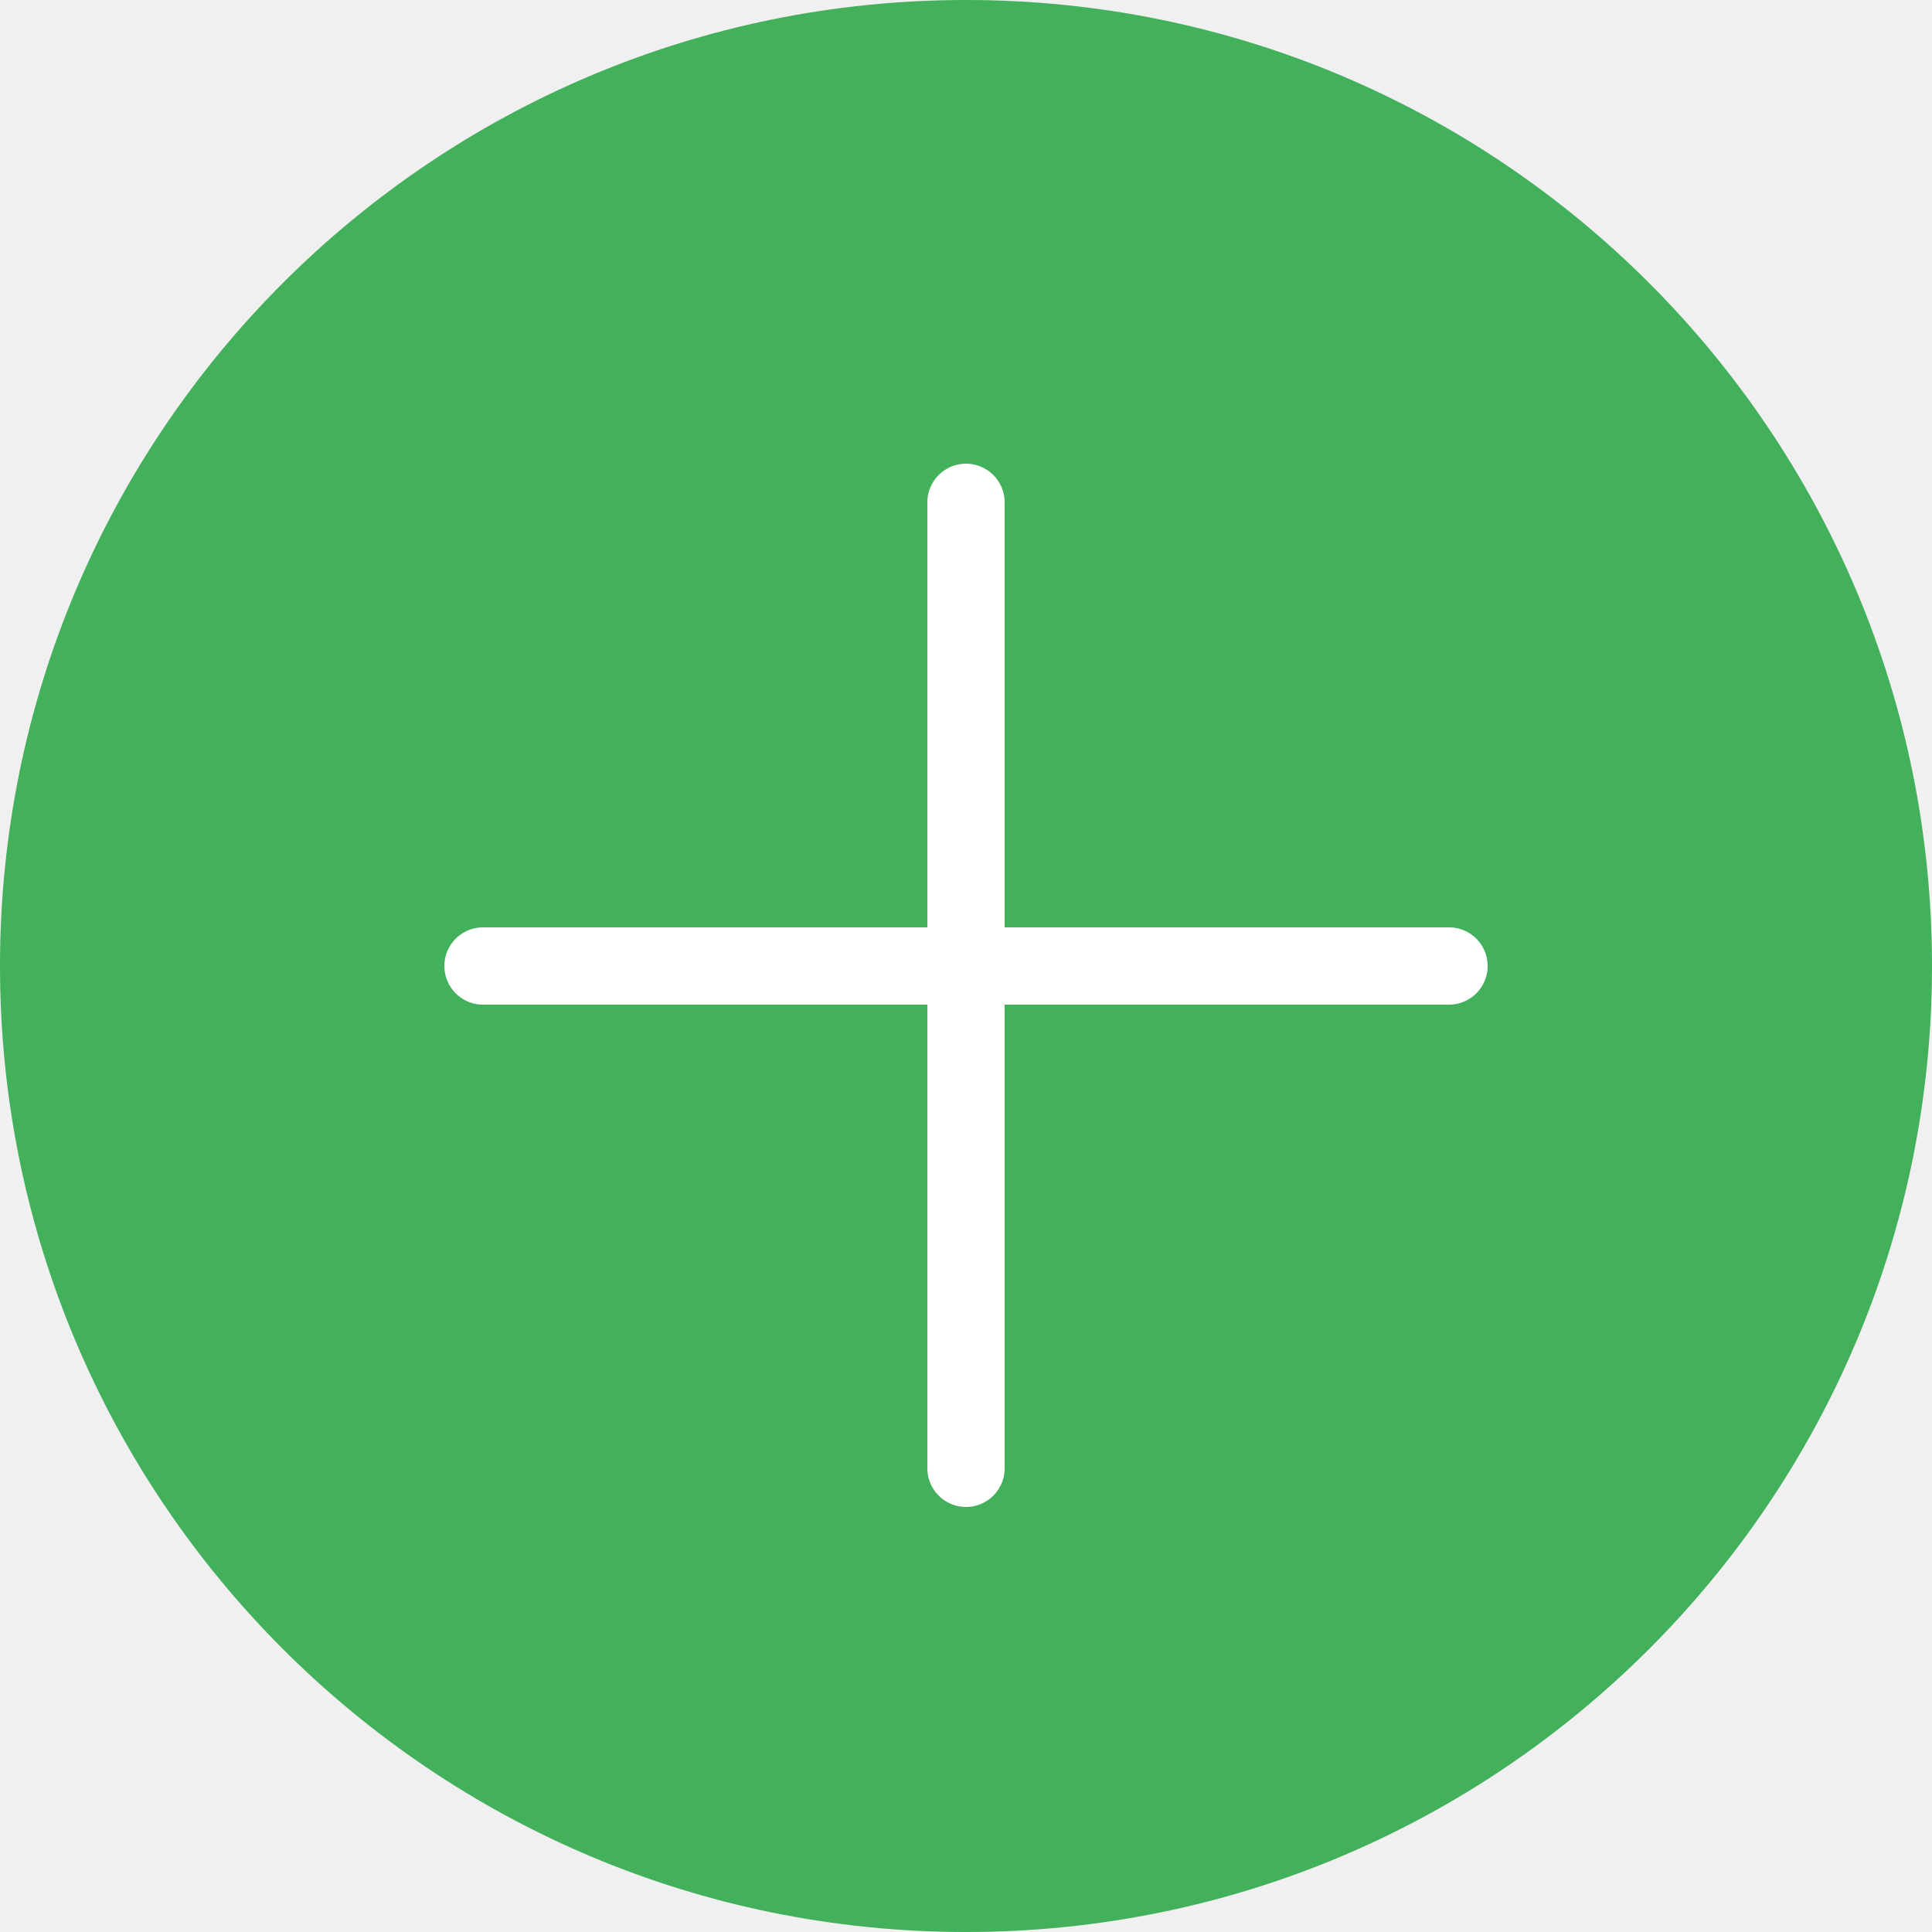
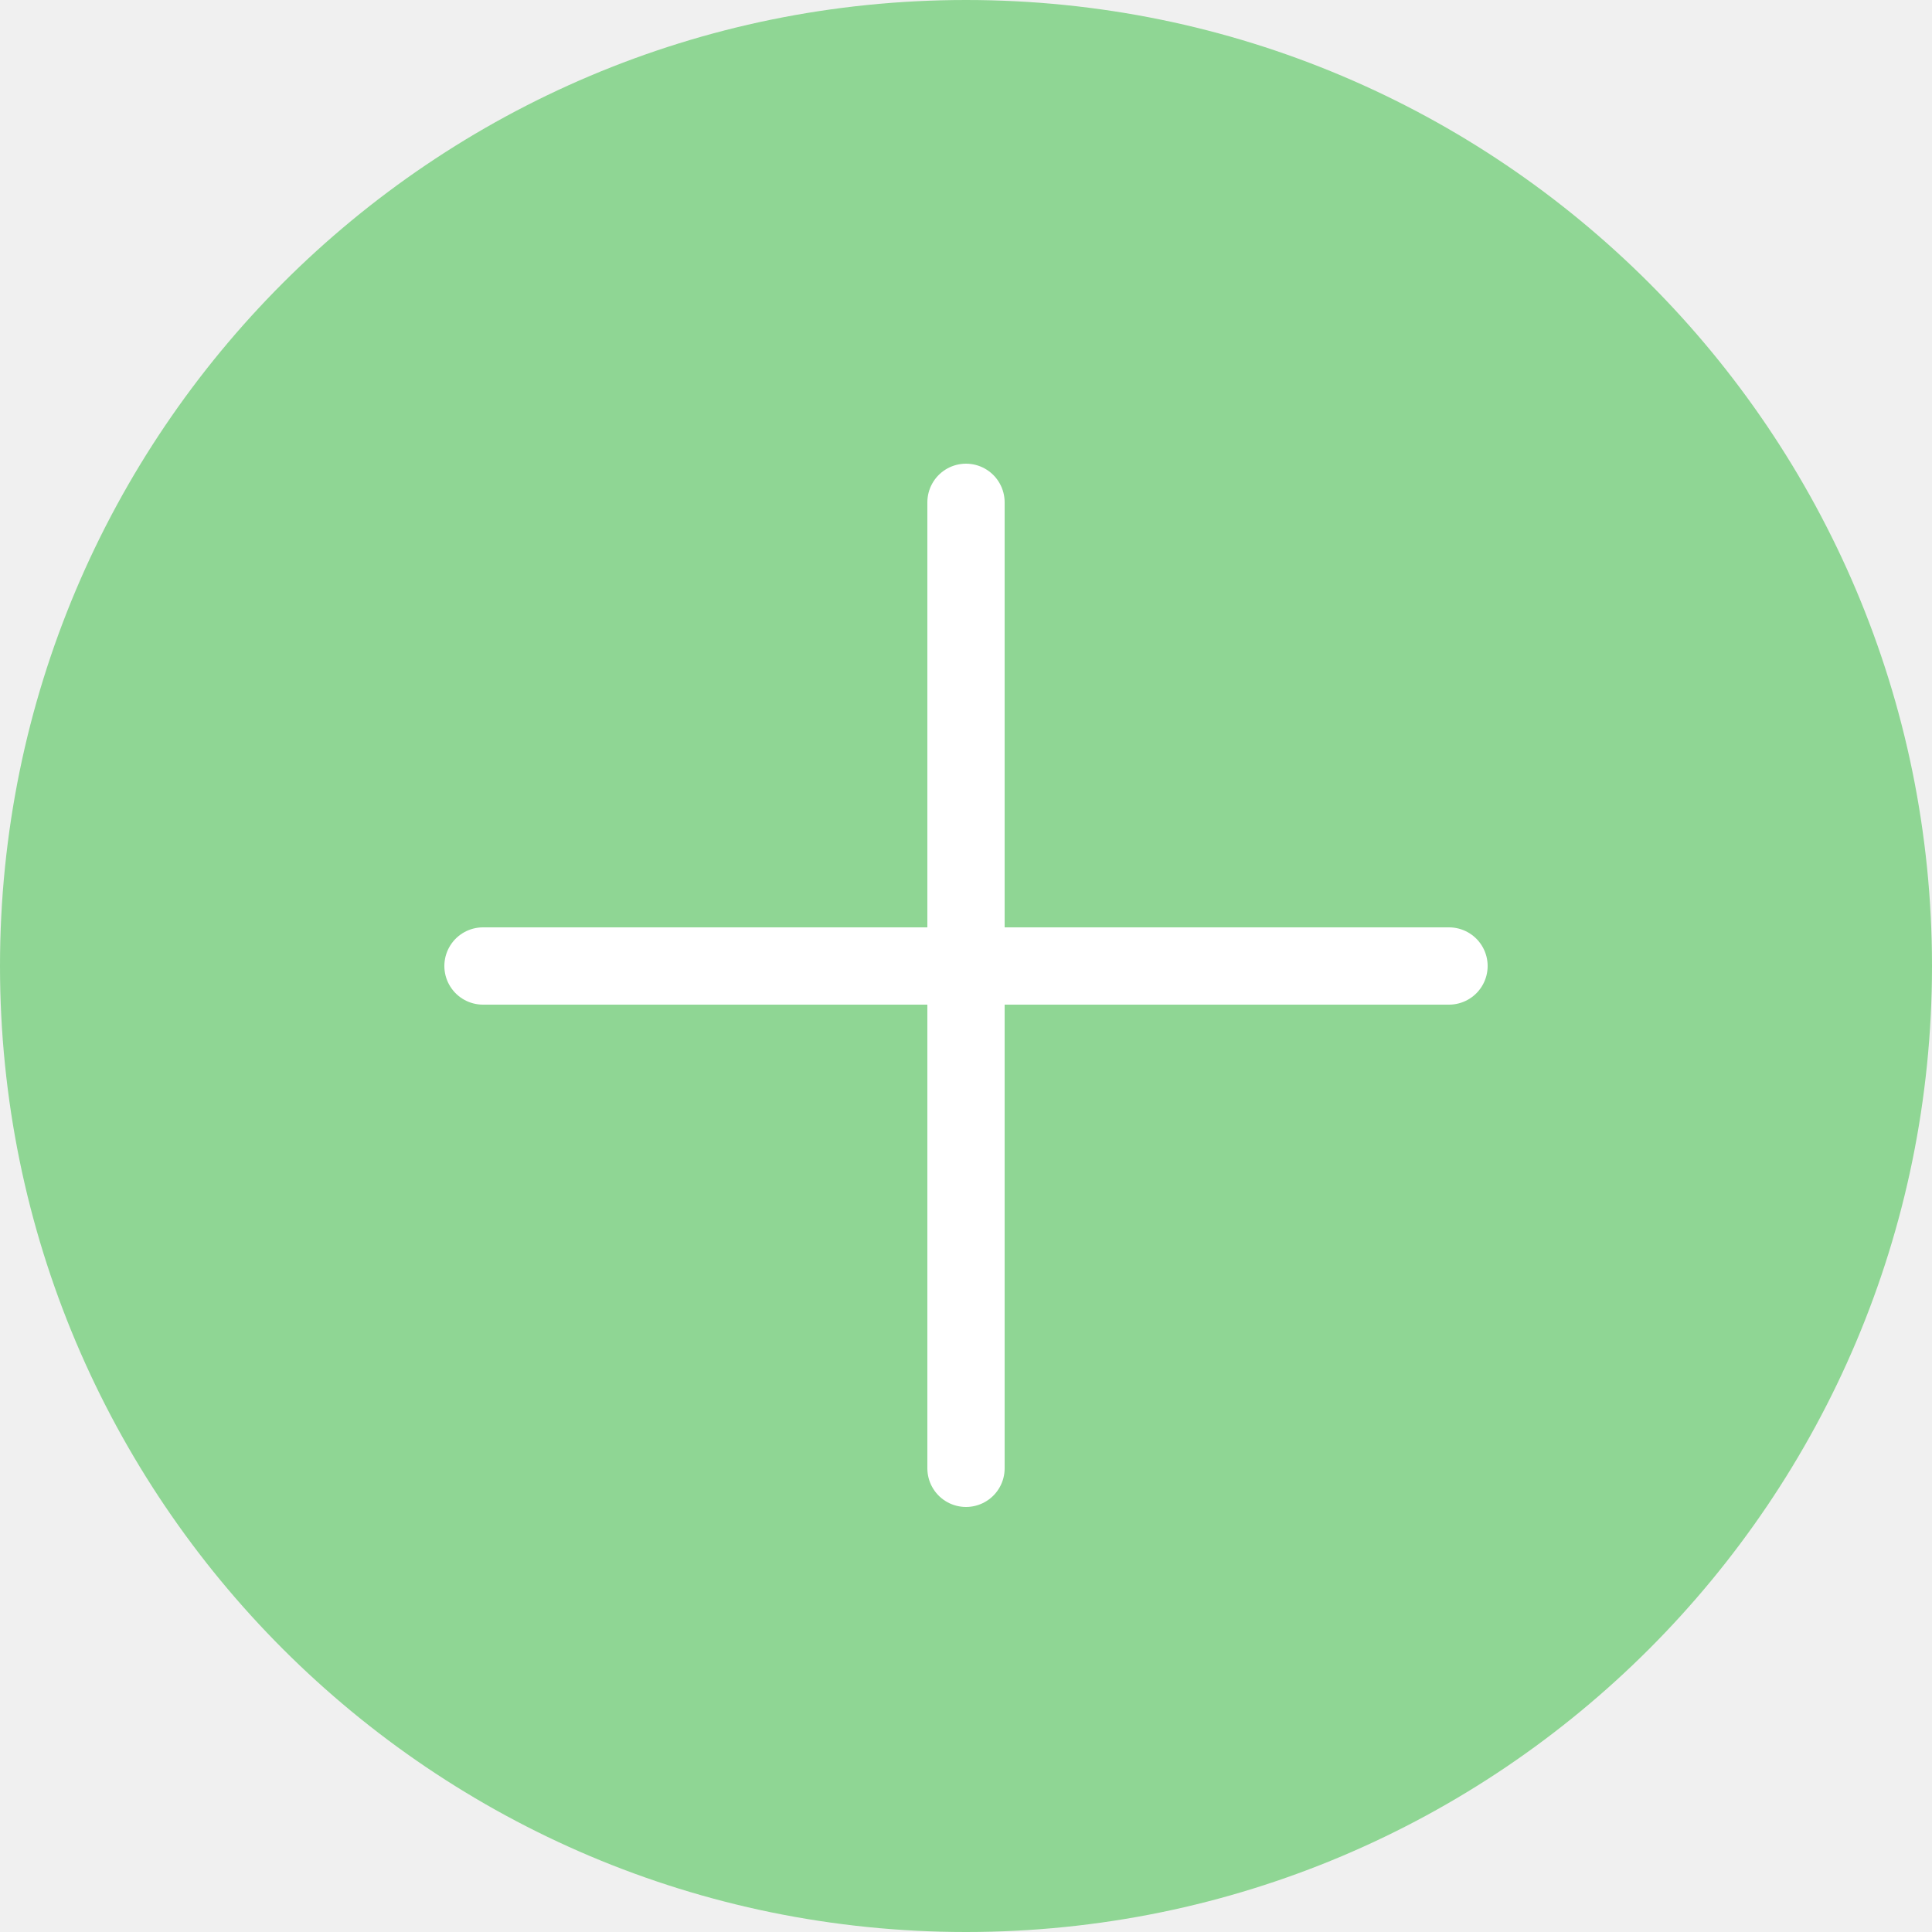
<svg xmlns="http://www.w3.org/2000/svg" version="1.1" id="Capa_1" x="0px" y="0px" viewBox="0 0 50 50" style="enable-background:new 0 0 50 50;" xml:space="preserve">
-   <circle style="fill:#43B05C;" cx="25" cy="25" r="25" />
+   <circle style="fill:#8FD694;" cx="25" cy="25" r="25" />
  <line style="fill:none;stroke:#FFFFFF;stroke-width:2;stroke-linecap:round;stroke-linejoin:round;stroke-miterlimit:10;" x1="25" y1="13" x2="25" y2="38" />
  <line style="fill:none;stroke:#FFFFFF;stroke-width:2;stroke-linecap:round;stroke-linejoin:round;stroke-miterlimit:10;" x1="37.5" y1="25" x2="12.5" y2="25" />
  <g>
</g>
  <g>
</g>
  <g>
</g>
  <g>
</g>
  <g>
</g>
  <g>
</g>
  <g>
</g>
  <g>
</g>
  <g>
</g>
  <g>
</g>
  <g>
</g>
  <g>
</g>
  <g>
</g>
  <g>
</g>
  <g>
</g>
</svg>
